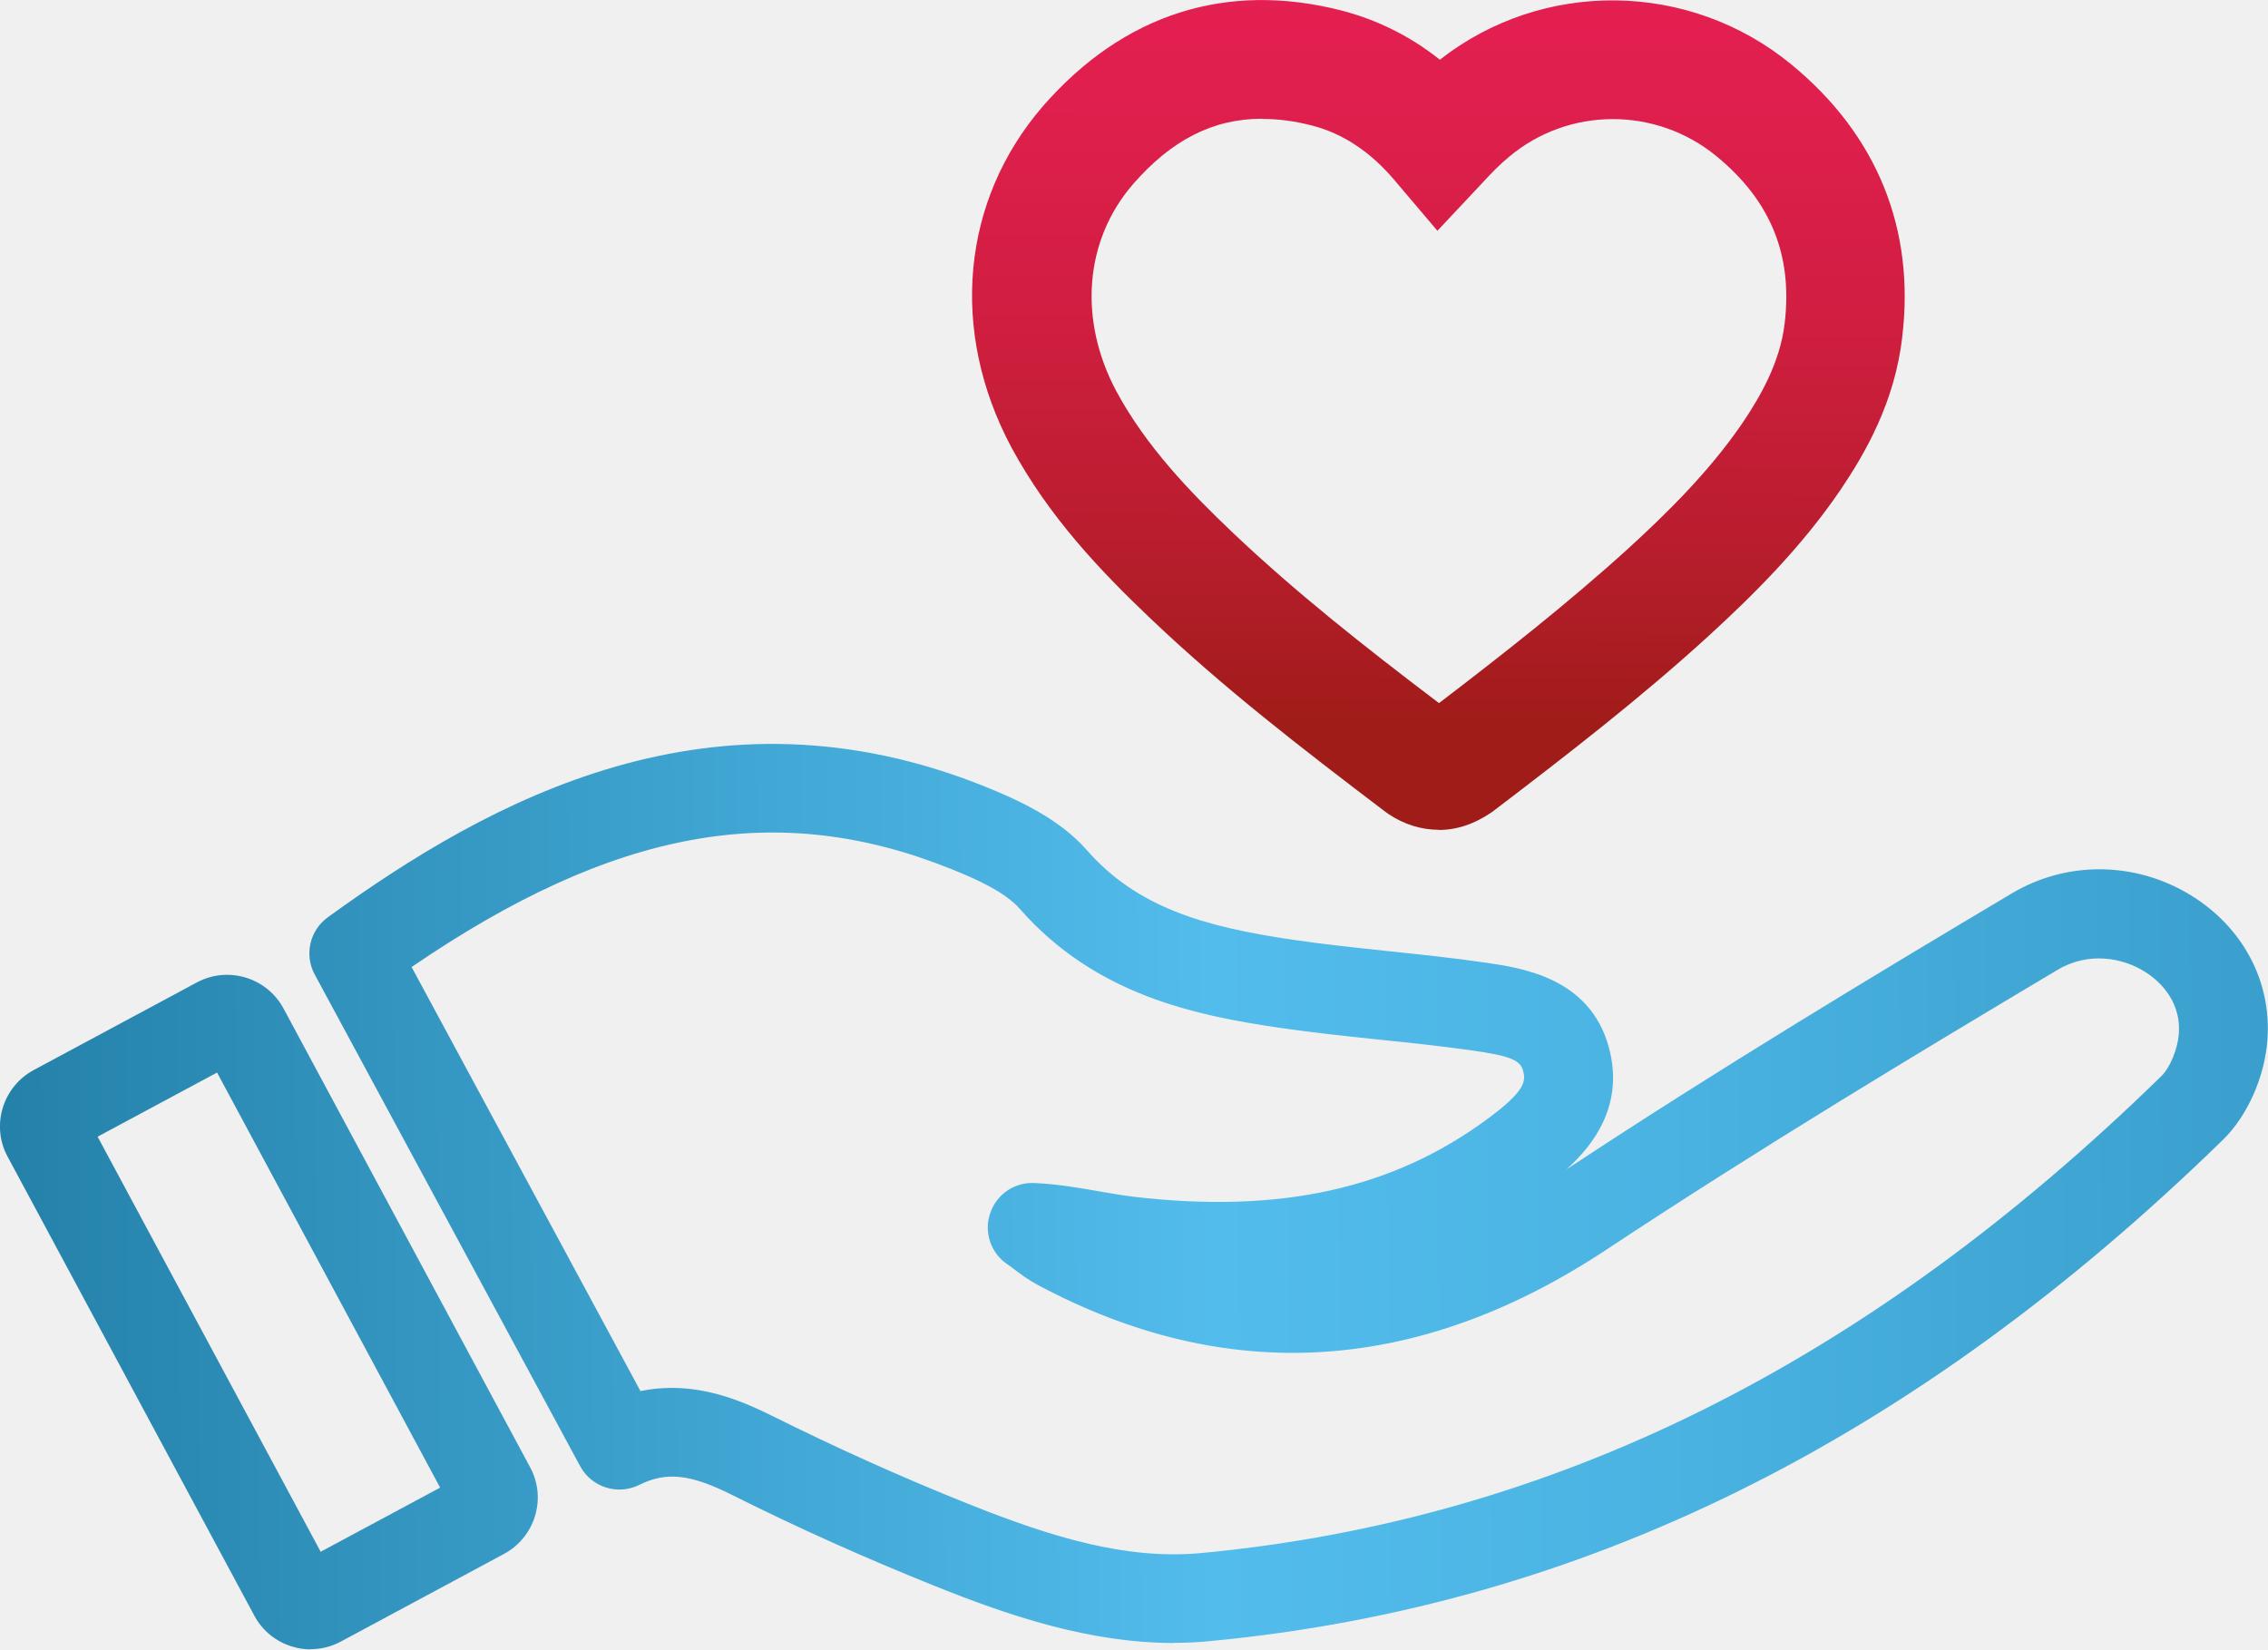
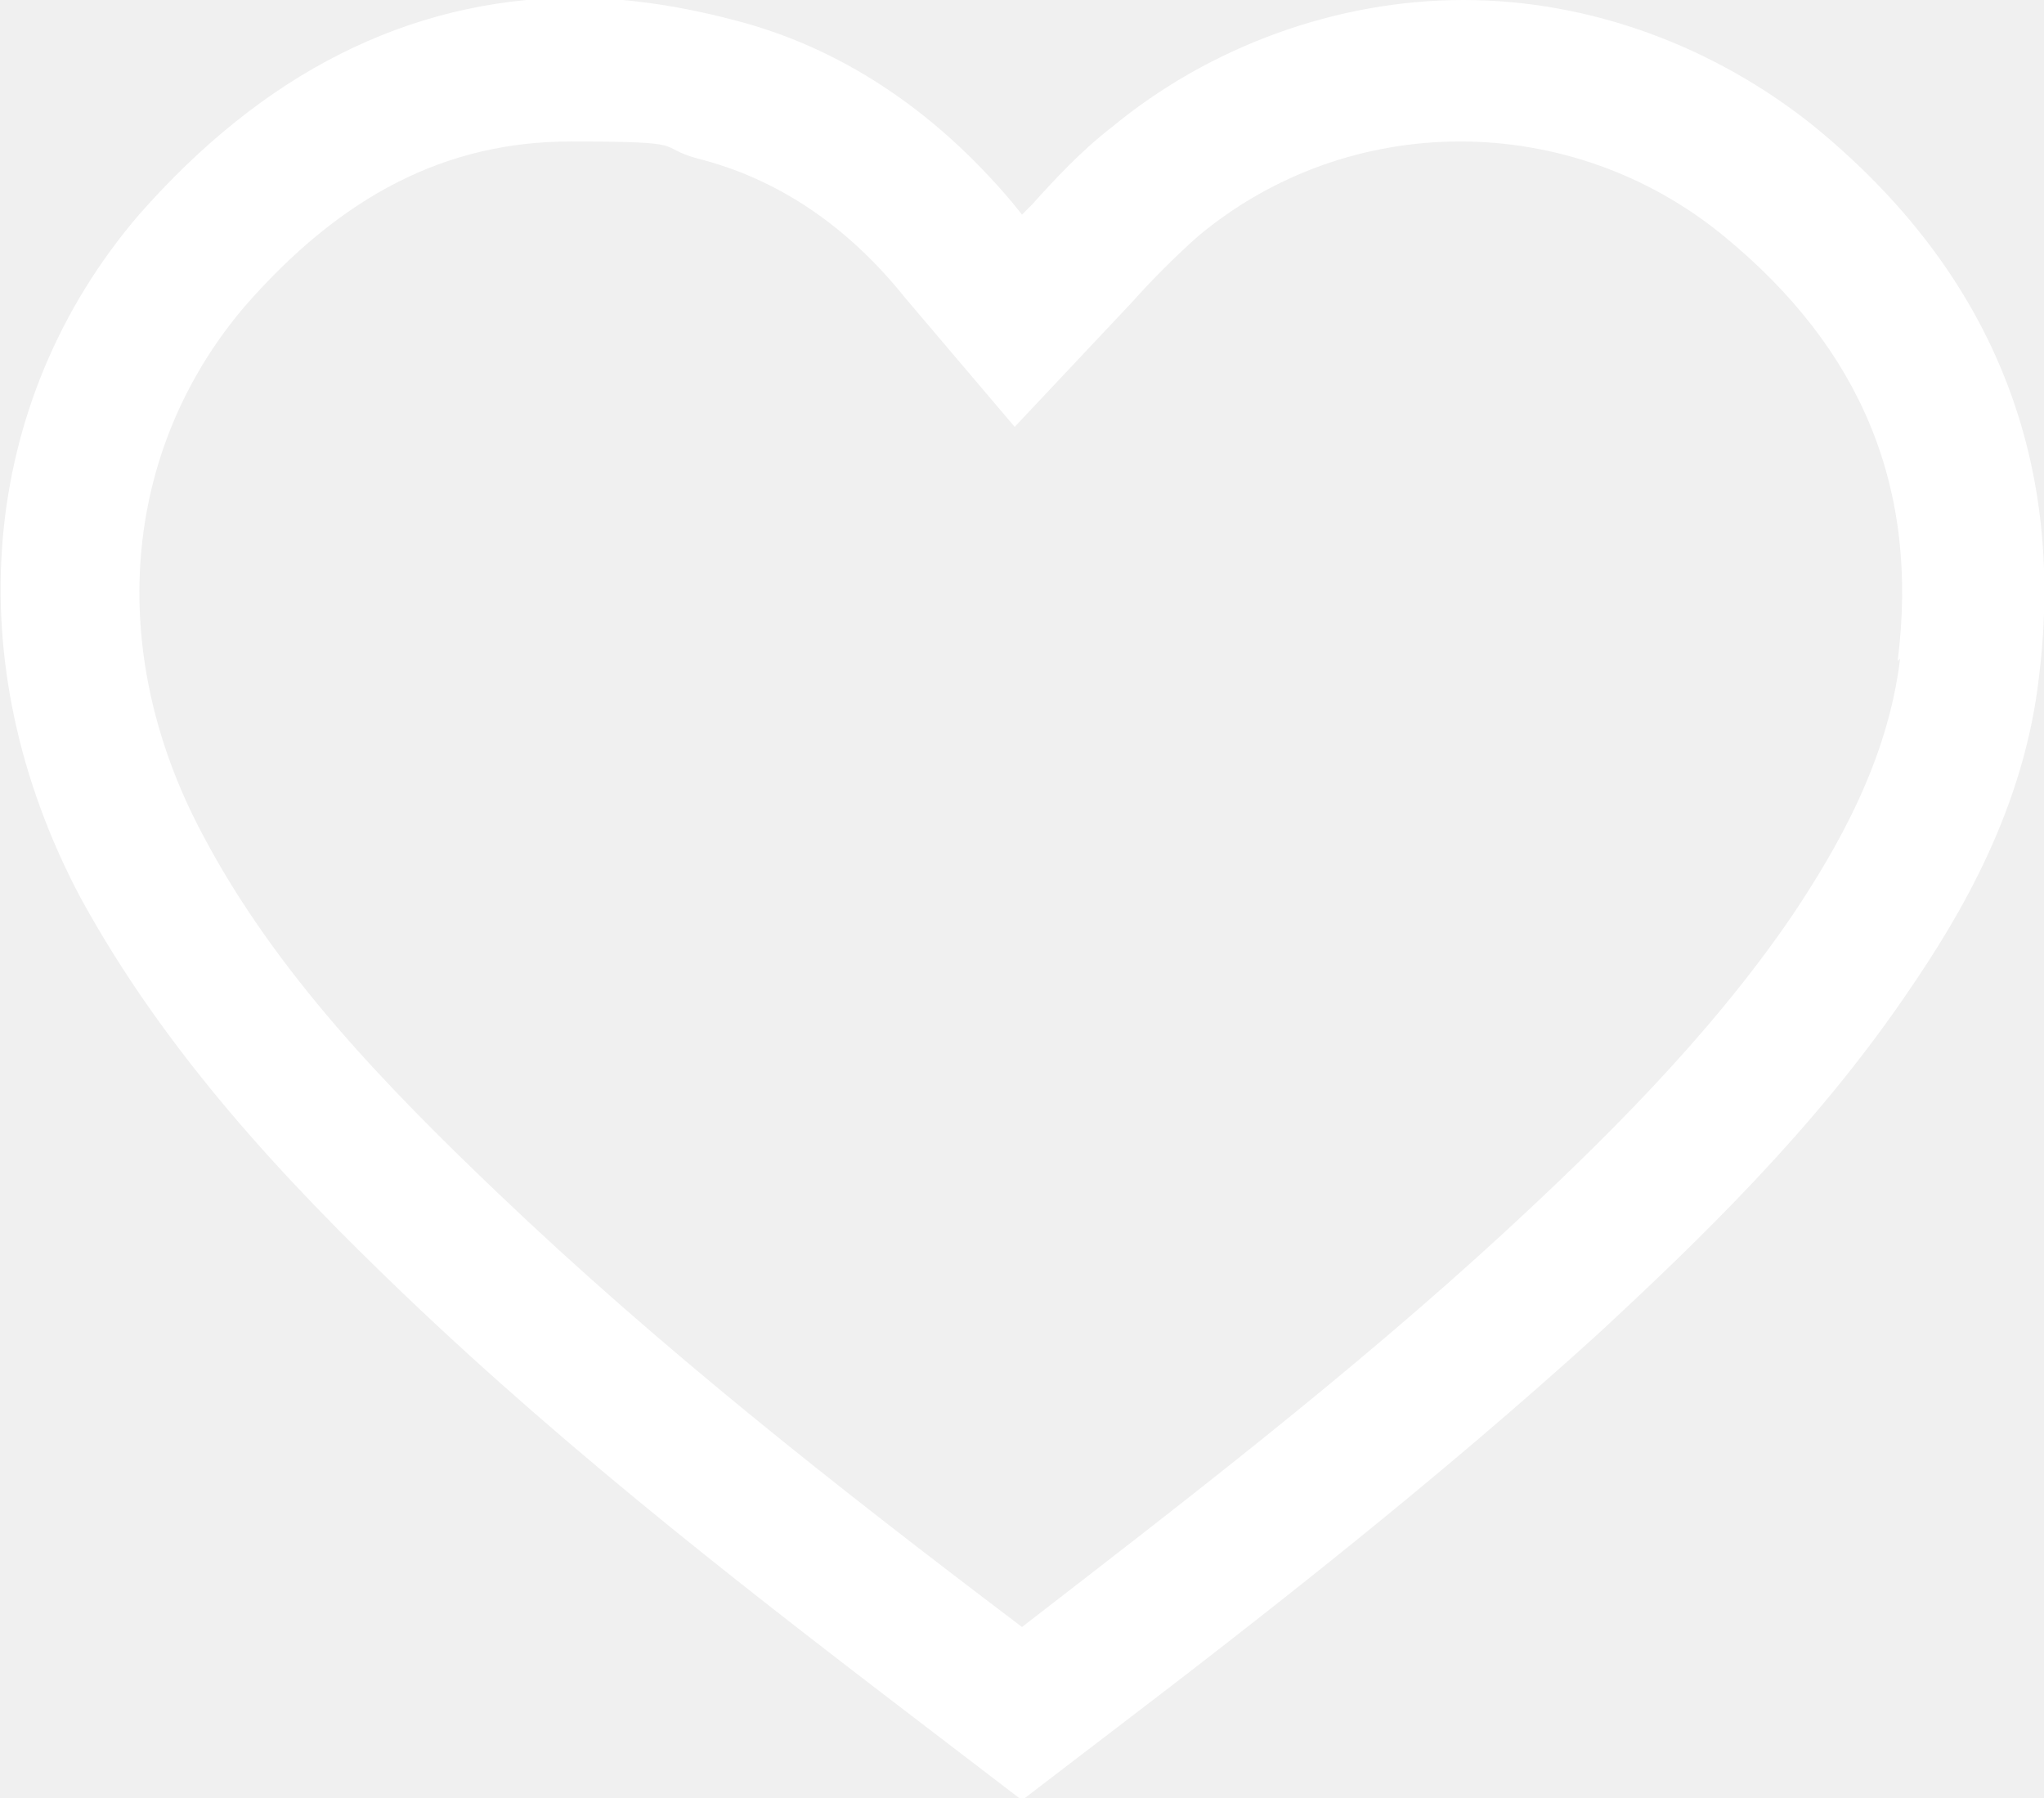
- <svg xmlns="http://www.w3.org/2000/svg" id="Capa_1" data-name="Capa 1" viewBox="0 0 128.72 93.62">
+ <svg xmlns="http://www.w3.org/2000/svg" id="Capa_1" data-name="Capa 1" viewBox="0 0 83.8 73.7">
  <defs>
    <style>
      .cls-1 {
-         fill: url(#Degradado_sin_nombre_3);
-       }
- 
-       .cls-2 {
-         fill: url(#Degradado_sin_nombre_2);
+         fill: #fff;
      }
    </style>
-     <linearGradient id="Degradado_sin_nombre_3" data-name="Degradado sin nombre 3" x1="81.73" y1="-4.34" x2="81.53" y2="41.62" gradientUnits="userSpaceOnUse">
-       <stop offset="0" stop-color="#e62053" />
-       <stop offset=".21" stop-color="#e01f4e" />
-       <stop offset=".48" stop-color="#d11e41" />
-       <stop offset=".77" stop-color="#b81d2d" />
-       <stop offset="1" stop-color="#9f1c18" />
-     </linearGradient>
-     <linearGradient id="Degradado_sin_nombre_2" data-name="Degradado sin nombre 2" x1="-41.33" y1="68.42" x2="214.86" y2="66.65" gradientUnits="userSpaceOnUse">
-       <stop offset=".02" stop-color="#0b6085" />
-       <stop offset=".29" stop-color="#3a9eca" />
-       <stop offset=".43" stop-color="#52bcec" />
-       <stop offset=".53" stop-color="#4ab3e2" />
-       <stop offset=".69" stop-color="#379bc8" />
-       <stop offset=".89" stop-color="#18759e" />
-       <stop offset="1" stop-color="#055e84" />
-     </linearGradient>
  </defs>
-   <path class="cls-1" d="M81.65,47.1c-.99,0-1.97-.31-2.84-.89l-.21-.15c-4.83-3.67-9.16-7.01-13.29-10.94-2.85-2.71-5.77-5.77-7.91-9.73-3.52-6.59-2.84-14,1.78-19.35C63.74,.8,69.6-1.08,76.15,.6c2.03,.53,3.9,1.46,5.57,2.79,5.82-4.57,14.15-4.5,19.95,.27,4.86,3.99,7.03,9.34,6.29,15.47-.42,3.7-2.1,6.6-3.52,8.7-2.27,3.33-5.04,6.04-7.45,8.25-3.93,3.59-8.16,6.85-12.15,9.89l-.13,.1c-1.01,.7-2.01,1.04-3.06,1.04ZM71.62,6.74c-2.78,0-5.15,1.22-7.32,3.72-2.75,3.18-3.11,7.69-.94,11.75,1.68,3.12,4.17,5.71,6.61,8.03,3.6,3.41,7.44,6.44,11.7,9.67,3.6-2.75,7.35-5.69,10.79-8.82,2.12-1.94,4.54-4.31,6.42-7.06,.98-1.45,2.15-3.43,2.41-5.69,.46-3.86-.8-6.96-3.88-9.48-3.43-2.81-8.37-2.8-11.75,.03-.54,.44-1.03,.95-1.49,1.45l-2.59,2.76-2.45-2.89c-1.35-1.59-2.91-2.63-4.65-3.08-.99-.26-1.94-.38-2.85-.38Z" />
-   <path class="cls-2" d="M66.65,93.26c-4.81,0-9.38-1.54-13.65-3.26-3.91-1.57-7.75-3.29-11.4-5.12-2.43-1.22-3.78-1.36-5.33-.59-1.22,.6-2.69,.13-3.34-1.06l-15.07-27.92c-.6-1.11-.28-2.5,.74-3.24,9.27-6.72,21.89-13.63,37.31-7.42,1.99,.8,4.24,1.86,5.77,3.6,2.84,3.24,6.6,4.35,11.75,5.1,1.77,.26,3.61,.45,5.38,.64,1.79,.19,3.65,.38,5.49,.65,2.08,.3,5.94,.86,7.01,4.81,.88,3.24-.84,5.52-2.41,6.93,8.65-5.71,17.57-11.08,25.28-15.67h0c3.12-1.86,7.01-1.82,10.15,.1,2.95,1.81,4.59,4.87,4.36,8.17-.14,2.11-1.13,4.35-2.51,5.7-17.58,17.15-36.39,26.46-57.49,28.47-.69,.07-1.37,.1-2.05,.1Zm-28.51-14.48c2.12,0,4.03,.76,5.71,1.6,3.53,1.76,7.23,3.43,11.02,4.95,4.94,1.98,9.11,3.22,13.35,2.82,19.91-1.89,37.72-10.74,54.44-27.06,.5-.48,.95-1.58,1-2.43,.14-2.01-1.33-3.14-1.97-3.53-1.2-.74-3.13-1.15-4.93-.07h0c-7.8,4.65-16.85,10.09-25.57,15.86-10.7,7.09-21.57,7.76-32.32,2-.52-.28-.95-.6-1.33-.89-.13-.1-.26-.2-.4-.29-.92-.64-1.31-1.82-.94-2.88,.36-1.06,1.36-1.76,2.5-1.71,1.32,.06,2.52,.27,3.67,.47,.69,.12,1.33,.23,1.97,.31,8.31,.97,14.7-.44,20.1-4.43,2.12-1.57,2.17-2.12,2-2.73-.16-.6-.75-.84-2.87-1.14-1.74-.25-3.55-.44-5.3-.62-1.82-.19-3.71-.39-5.58-.66-4.92-.72-10.53-1.89-14.81-6.76-.83-.95-2.42-1.67-3.86-2.25-9.87-3.98-19.13-2.33-30.66,5.55l12.99,24.07c.61-.13,1.21-.18,1.78-.18Zm77.33-25.89h0ZM17.63,93.62c-.35,0-.7-.05-1.05-.16-.93-.28-1.69-.9-2.15-1.76L.43,65.65c-.95-1.76-.28-3.96,1.48-4.91l9.27-4.98c1.76-.94,3.96-.28,4.91,1.48,0,0,0,0,0,0l14,26.05c.95,1.76,.28,3.96-1.48,4.91l-9.27,4.98c-.54,.29-1.12,.43-1.71,.43Zm-12.09-29.1l12.66,23.56,6.78-3.64-12.66-23.56-6.78,3.64Zm6.11-4.89h0s0,0,0,0Z" />
+   <path class="cls-1" d="M74.4,5.2C70.3,1.9,65.2,0,60,0s-10.4,1.9-14.4,5.2c-1.3,1-2.4,2.2-3.3,3.2l-.4,.4-.4-.5c-3.2-3.8-7.1-6.4-11.5-7.5-2.3-.6-4.5-.9-6.6-.9C16.7,0,10.8,3,5.7,8.8-.9,16.5-1.8,27.2,3.3,36.8c3.5,6.4,8.4,11.6,13.2,16.2,7.1,6.8,14.8,12.7,22,18.2l3.4,2.6,3.4-2.6c6.7-5.1,13.7-10.6,20.2-16.5,4.1-3.8,8.9-8.4,12.7-14,2.2-3.2,4.8-7.6,5.4-13,1.1-9-2-16.6-9.2-22.5Zm3.5,21.8c-.5,4.2-2.6,7.8-4.4,10.5-3.4,5-7.9,9.4-11.8,13-6.3,5.8-13.2,11.1-19.8,16.2-7.8-5.9-14.9-11.5-21.5-17.8-4.5-4.3-9.1-9-12.1-14.7-4-7.5-3.3-15.7,1.7-21.6,4-4.6,8.3-6.8,13.4-6.8s3.4,.2,5.2,.7c3.2,.8,6.1,2.7,8.5,5.7l4.5,5.3,4.8-5.1c.8-.9,1.8-1.9,2.7-2.7,6.2-5.2,15.3-5.2,21.6,0,5.6,4.6,8,10.3,7.1,17.4Z" />
</svg>
